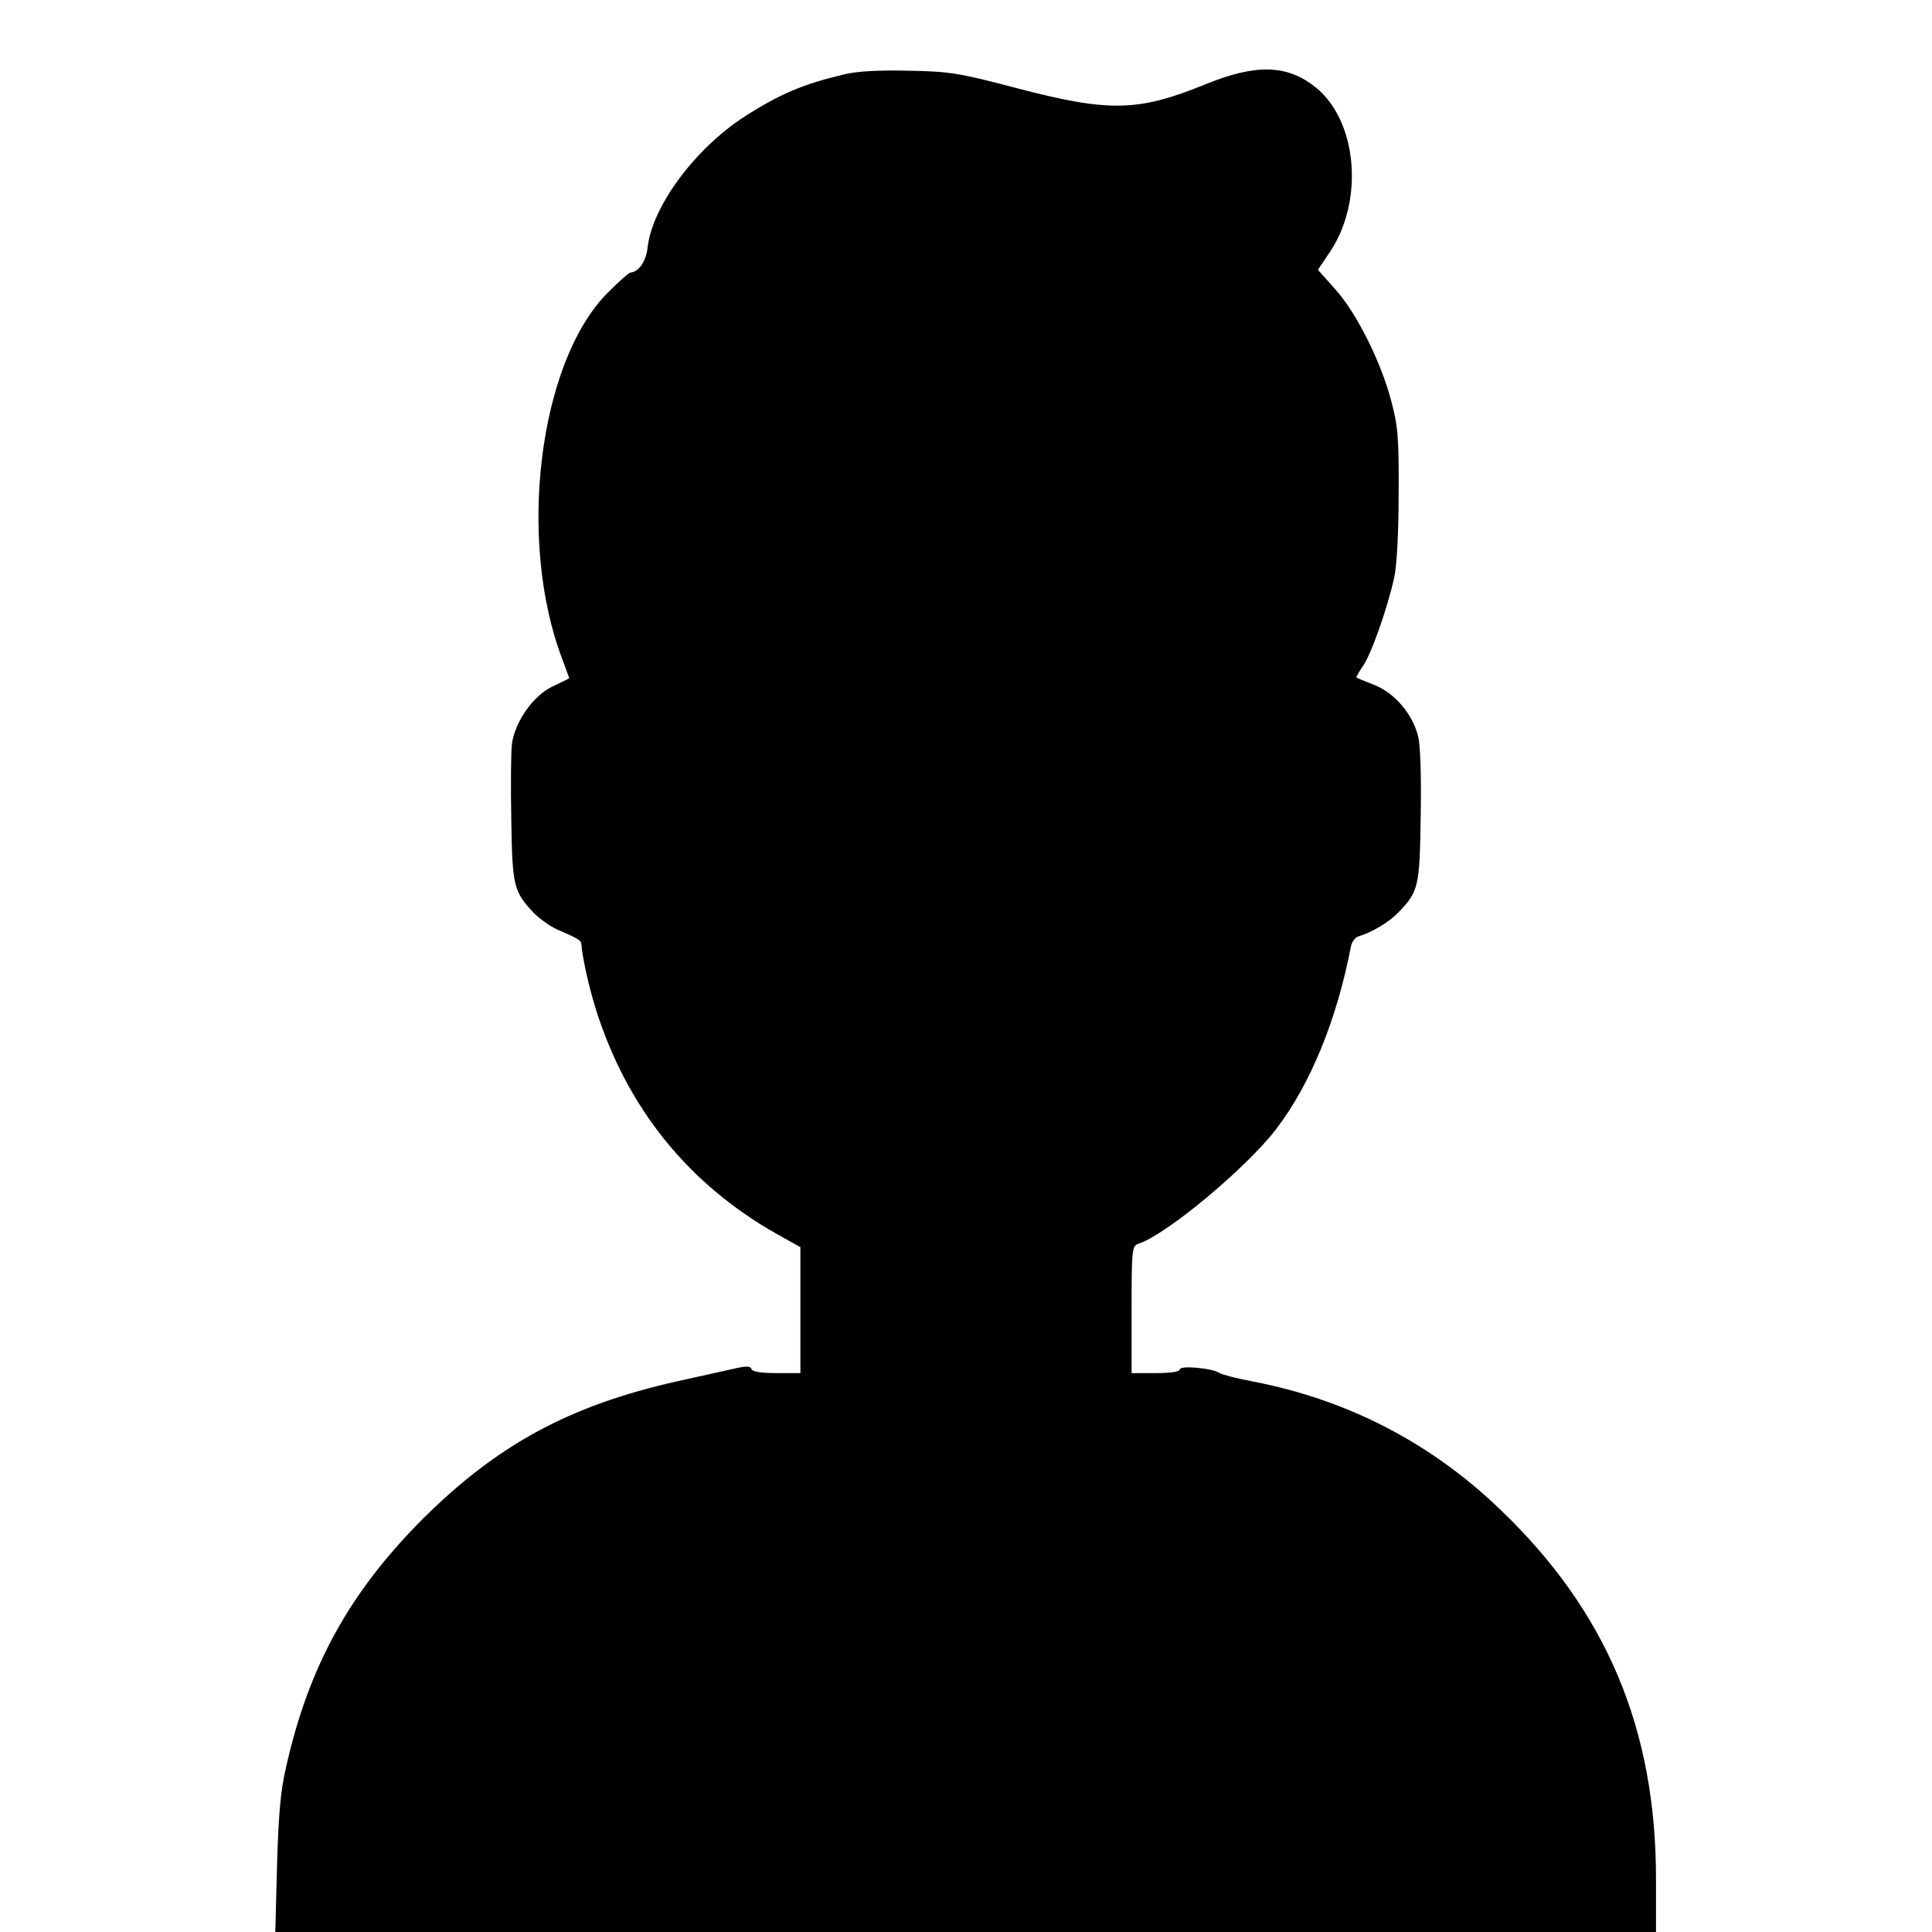
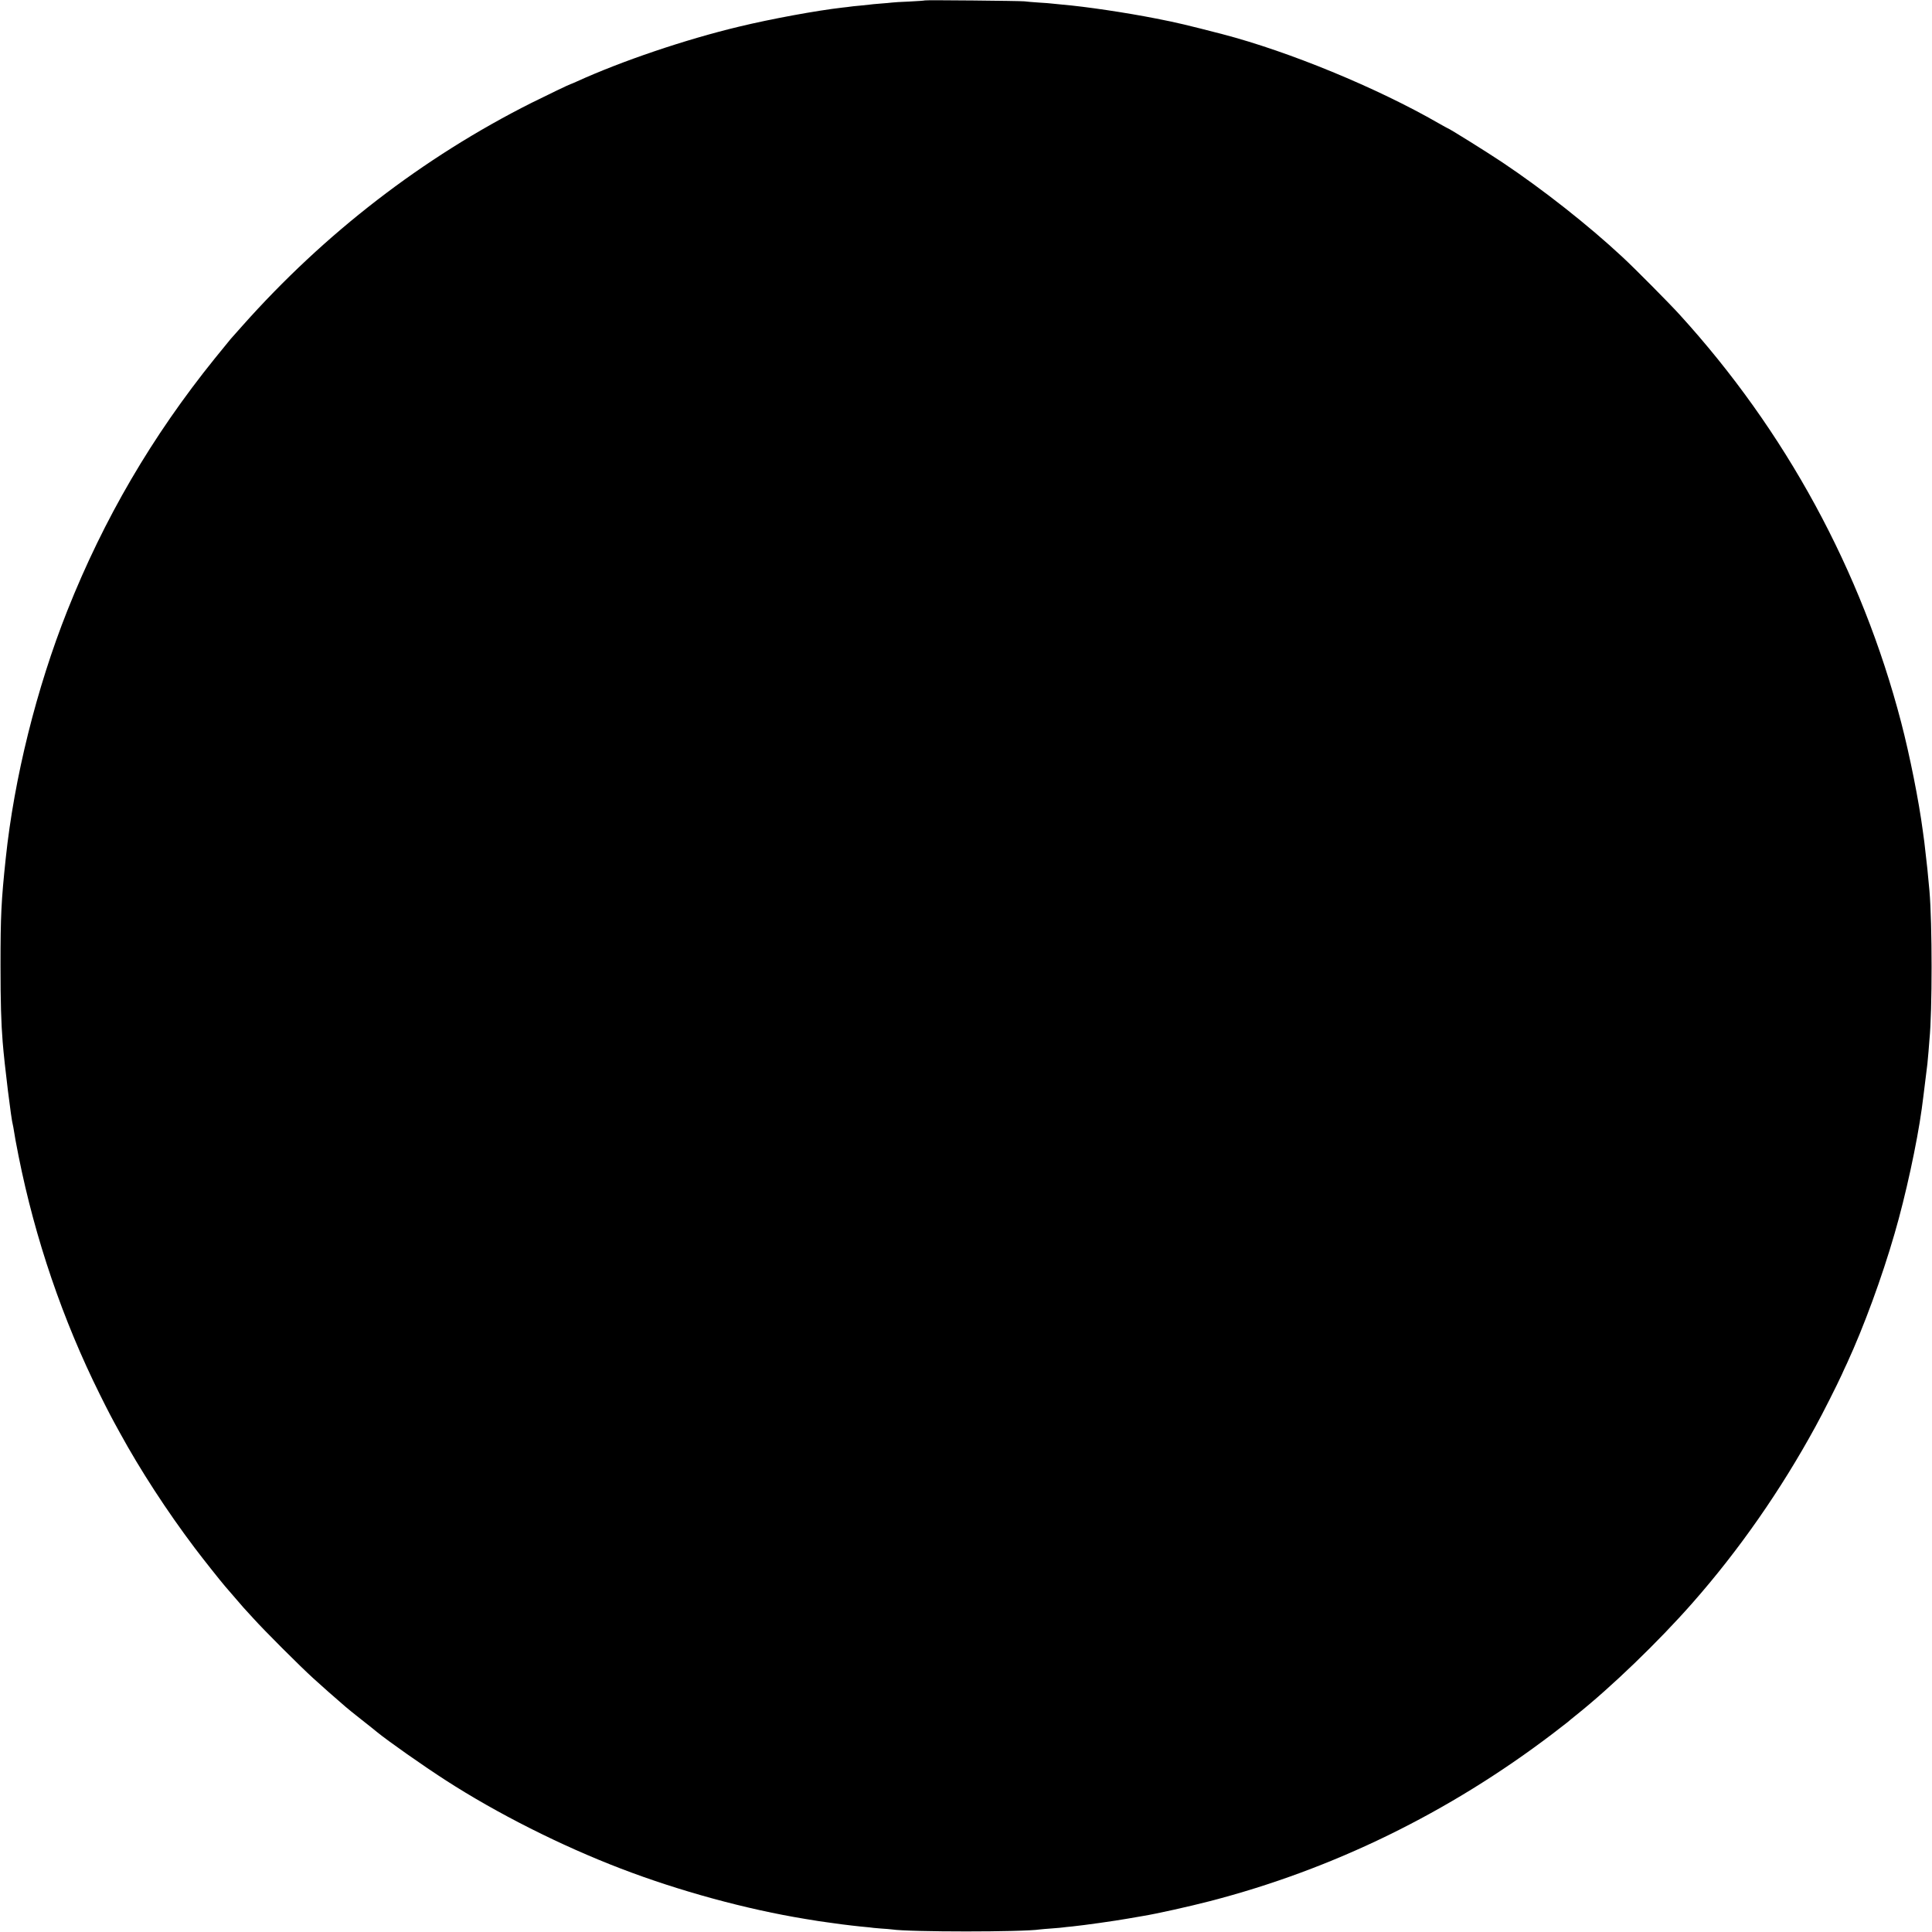
- <svg xmlns="http://www.w3.org/2000/svg" version="1.0" width="560pt" height="560pt" viewBox="0 0 560 560" preserveAspectRatio="xMidYMid meet">
-   <g transform="translate(0,560) scale(0.1,-0.1)" fill="#000000" stroke="none">
-     <path d="M2445 5384 c-117 -28 -184 -56 -287 -122 -144 -93 -268 -261 -281 -380 -4 -39 -26 -71 -50 -72 -4 0 -34 -27 -67 -60 -198 -201 -262 -716 -130 -1061 11 -30 20 -54 20 -55 0 0 -21 -11 -47 -23 -56 -26 -109 -100 -119 -166 -3 -23 -4 -122 -2 -221 3 -195 7 -208 66 -271 17 -17 48 -39 69 -48 58 -25 68 -31 68 -41 3 -38 21 -122 42 -189 90 -286 268 -507 525 -652 l68 -38 0 -182 0 -183 -69 0 c-44 0 -71 4 -73 12 -3 9 -16 9 -54 0 -27 -6 -100 -22 -162 -36 -312 -70 -521 -184 -738 -400 -212 -213 -330 -428 -395 -719 -16 -68 -22 -142 -26 -284 l-5 -193 2001 0 2001 0 0 154 c0 436 -144 777 -453 1072 -200 192 -440 316 -712 369 -49 9 -94 21 -100 25 -17 14 -115 23 -115 11 0 -7 -27 -11 -70 -11 l-70 0 0 184 c0 175 1 185 20 191 79 25 311 218 398 331 100 130 177 318 218 532 3 13 12 25 22 28 40 12 88 41 115 69 59 61 62 74 65 281 2 119 -1 207 -8 232 -17 64 -68 123 -125 146 -28 11 -52 21 -53 22 -2 1 6 15 17 31 24 32 72 168 92 258 8 37 13 131 13 245 1 161 -2 196 -22 270 -30 113 -100 253 -162 322 l-50 56 35 52 c100 149 79 382 -43 478 -82 65 -172 67 -317 8 -197 -80 -279 -82 -550 -11 -163 43 -192 48 -310 50 -87 2 -150 -1 -190 -11z" />
+ <svg xmlns="http://www.w3.org/2000/svg" version="1.0" width="1884pt" height="1884pt" viewBox="0 0 1884 1884" preserveAspectRatio="xMidYMid meet">
+   <g transform="translate(0,1884) scale(0.1,-0.1)" fill="#000000" stroke="none">
+     <path d="M9019 18836 c-2 -2 -71 -7 -152 -11 -81 -3 -158 -8 -170 -10 -12 -2 -62 -6 -112 -10 -49 -4 -97 -8 -105 -10 -8 -1 -51 -6 -95 -10 -44 -4 -87 -8 -95 -10 -8 -1 -42 -6 -75 -9 -247 -28 -695 -110 -1009 -186 -522 -125 -1143 -335 -1584 -536 -29 -13 -54 -24 -57 -24 -7 0 -233 -109 -380 -182 -1062 -534 -2019 -1272 -2824 -2178 -46 -52 -96 -109 -112 -126 -15 -18 -84 -102 -154 -189 -613 -760 -1082 -1563 -1439 -2461 -300 -756 -518 -1633 -600 -2414 -44 -415 -51 -561 -51 -1045 0 -353 6 -561 21 -745 17 -220 85 -767 99 -808 2 -7 7 -34 11 -60 3 -26 23 -136 45 -245 161 -807 431 -1599 794 -2328 84 -169 114 -226 193 -369 197 -361 462 -769 731 -1125 72 -96 252 -323 297 -375 12 -14 55 -63 95 -110 40 -47 78 -90 83 -96 6 -6 49 -53 96 -105 108 -120 455 -467 585 -585 84 -77 200 -179 316 -279 14 -13 84 -69 155 -125 71 -56 138 -109 149 -119 108 -88 441 -323 675 -474 496 -320 1122 -636 1705 -859 568 -218 1224 -397 1800 -491 96 -16 165 -27 200 -31 22 -3 90 -12 152 -21 61 -8 142 -17 180 -21 37 -3 79 -7 92 -9 13 -3 63 -7 110 -11 47 -3 96 -7 109 -9 169 -26 1280 -26 1443 0 13 2 67 6 119 10 52 4 102 8 110 10 8 1 47 6 85 9 117 12 423 55 545 77 63 11 129 22 145 25 125 20 454 93 650 144 1203 311 2331 862 3345 1633 80 61 147 113 150 116 3 4 39 33 80 66 342 273 800 714 1131 1090 456 517 866 1106 1204 1726 66 119 214 413 255 504 12 28 36 79 53 115 162 352 339 834 462 1260 108 370 219 883 265 1217 6 46 13 97 15 115 5 35 32 257 40 323 2 22 7 76 11 120 3 44 7 96 9 115 28 279 28 1135 0 1454 -11 115 -16 173 -20 211 -21 191 -27 243 -30 265 -2 14 -9 63 -15 110 -38 289 -127 735 -211 1057 -386 1479 -1127 2842 -2163 3978 -100 110 -438 451 -556 560 -331 308 -771 655 -1170 922 -142 95 -523 333 -534 333 -2 0 -41 22 -87 48 -603 347 -1461 700 -2109 869 -341 88 -444 113 -645 152 -294 58 -690 117 -915 136 -41 4 -86 8 -100 10 -14 2 -72 7 -130 10 -58 4 -121 9 -140 12 -44 5 -965 14 -971 9z" />
  </g>
</svg>
